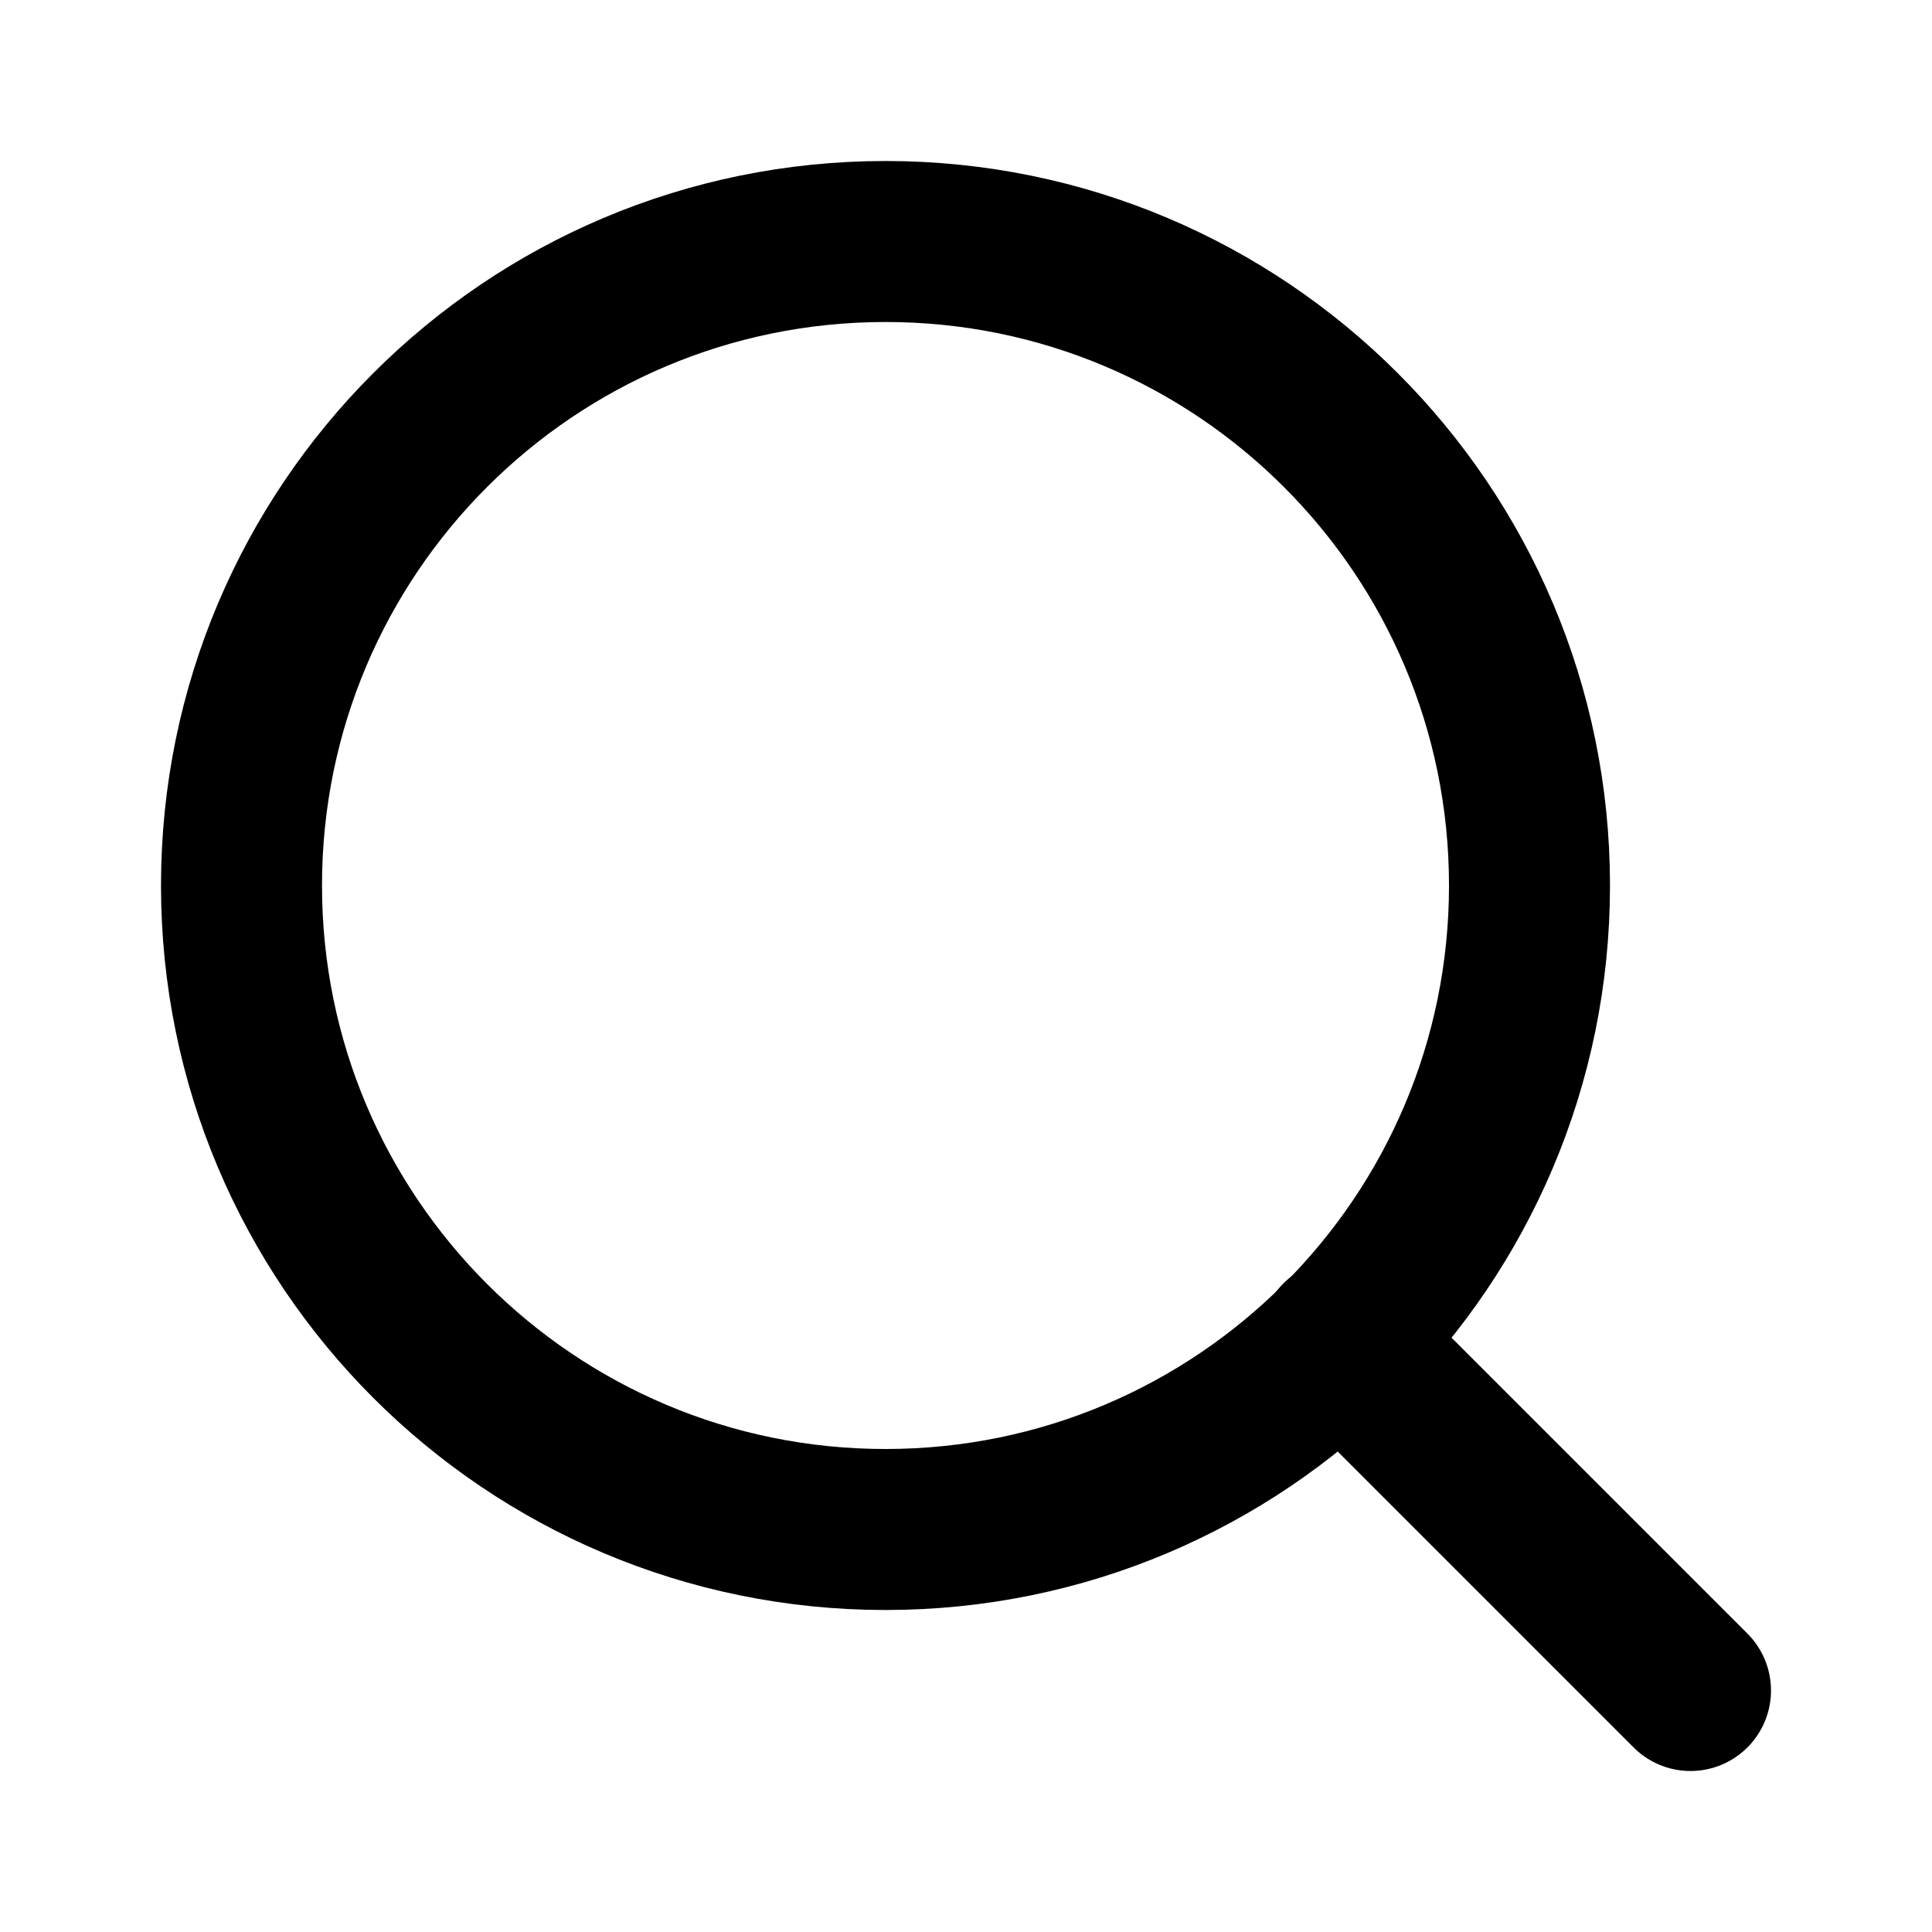
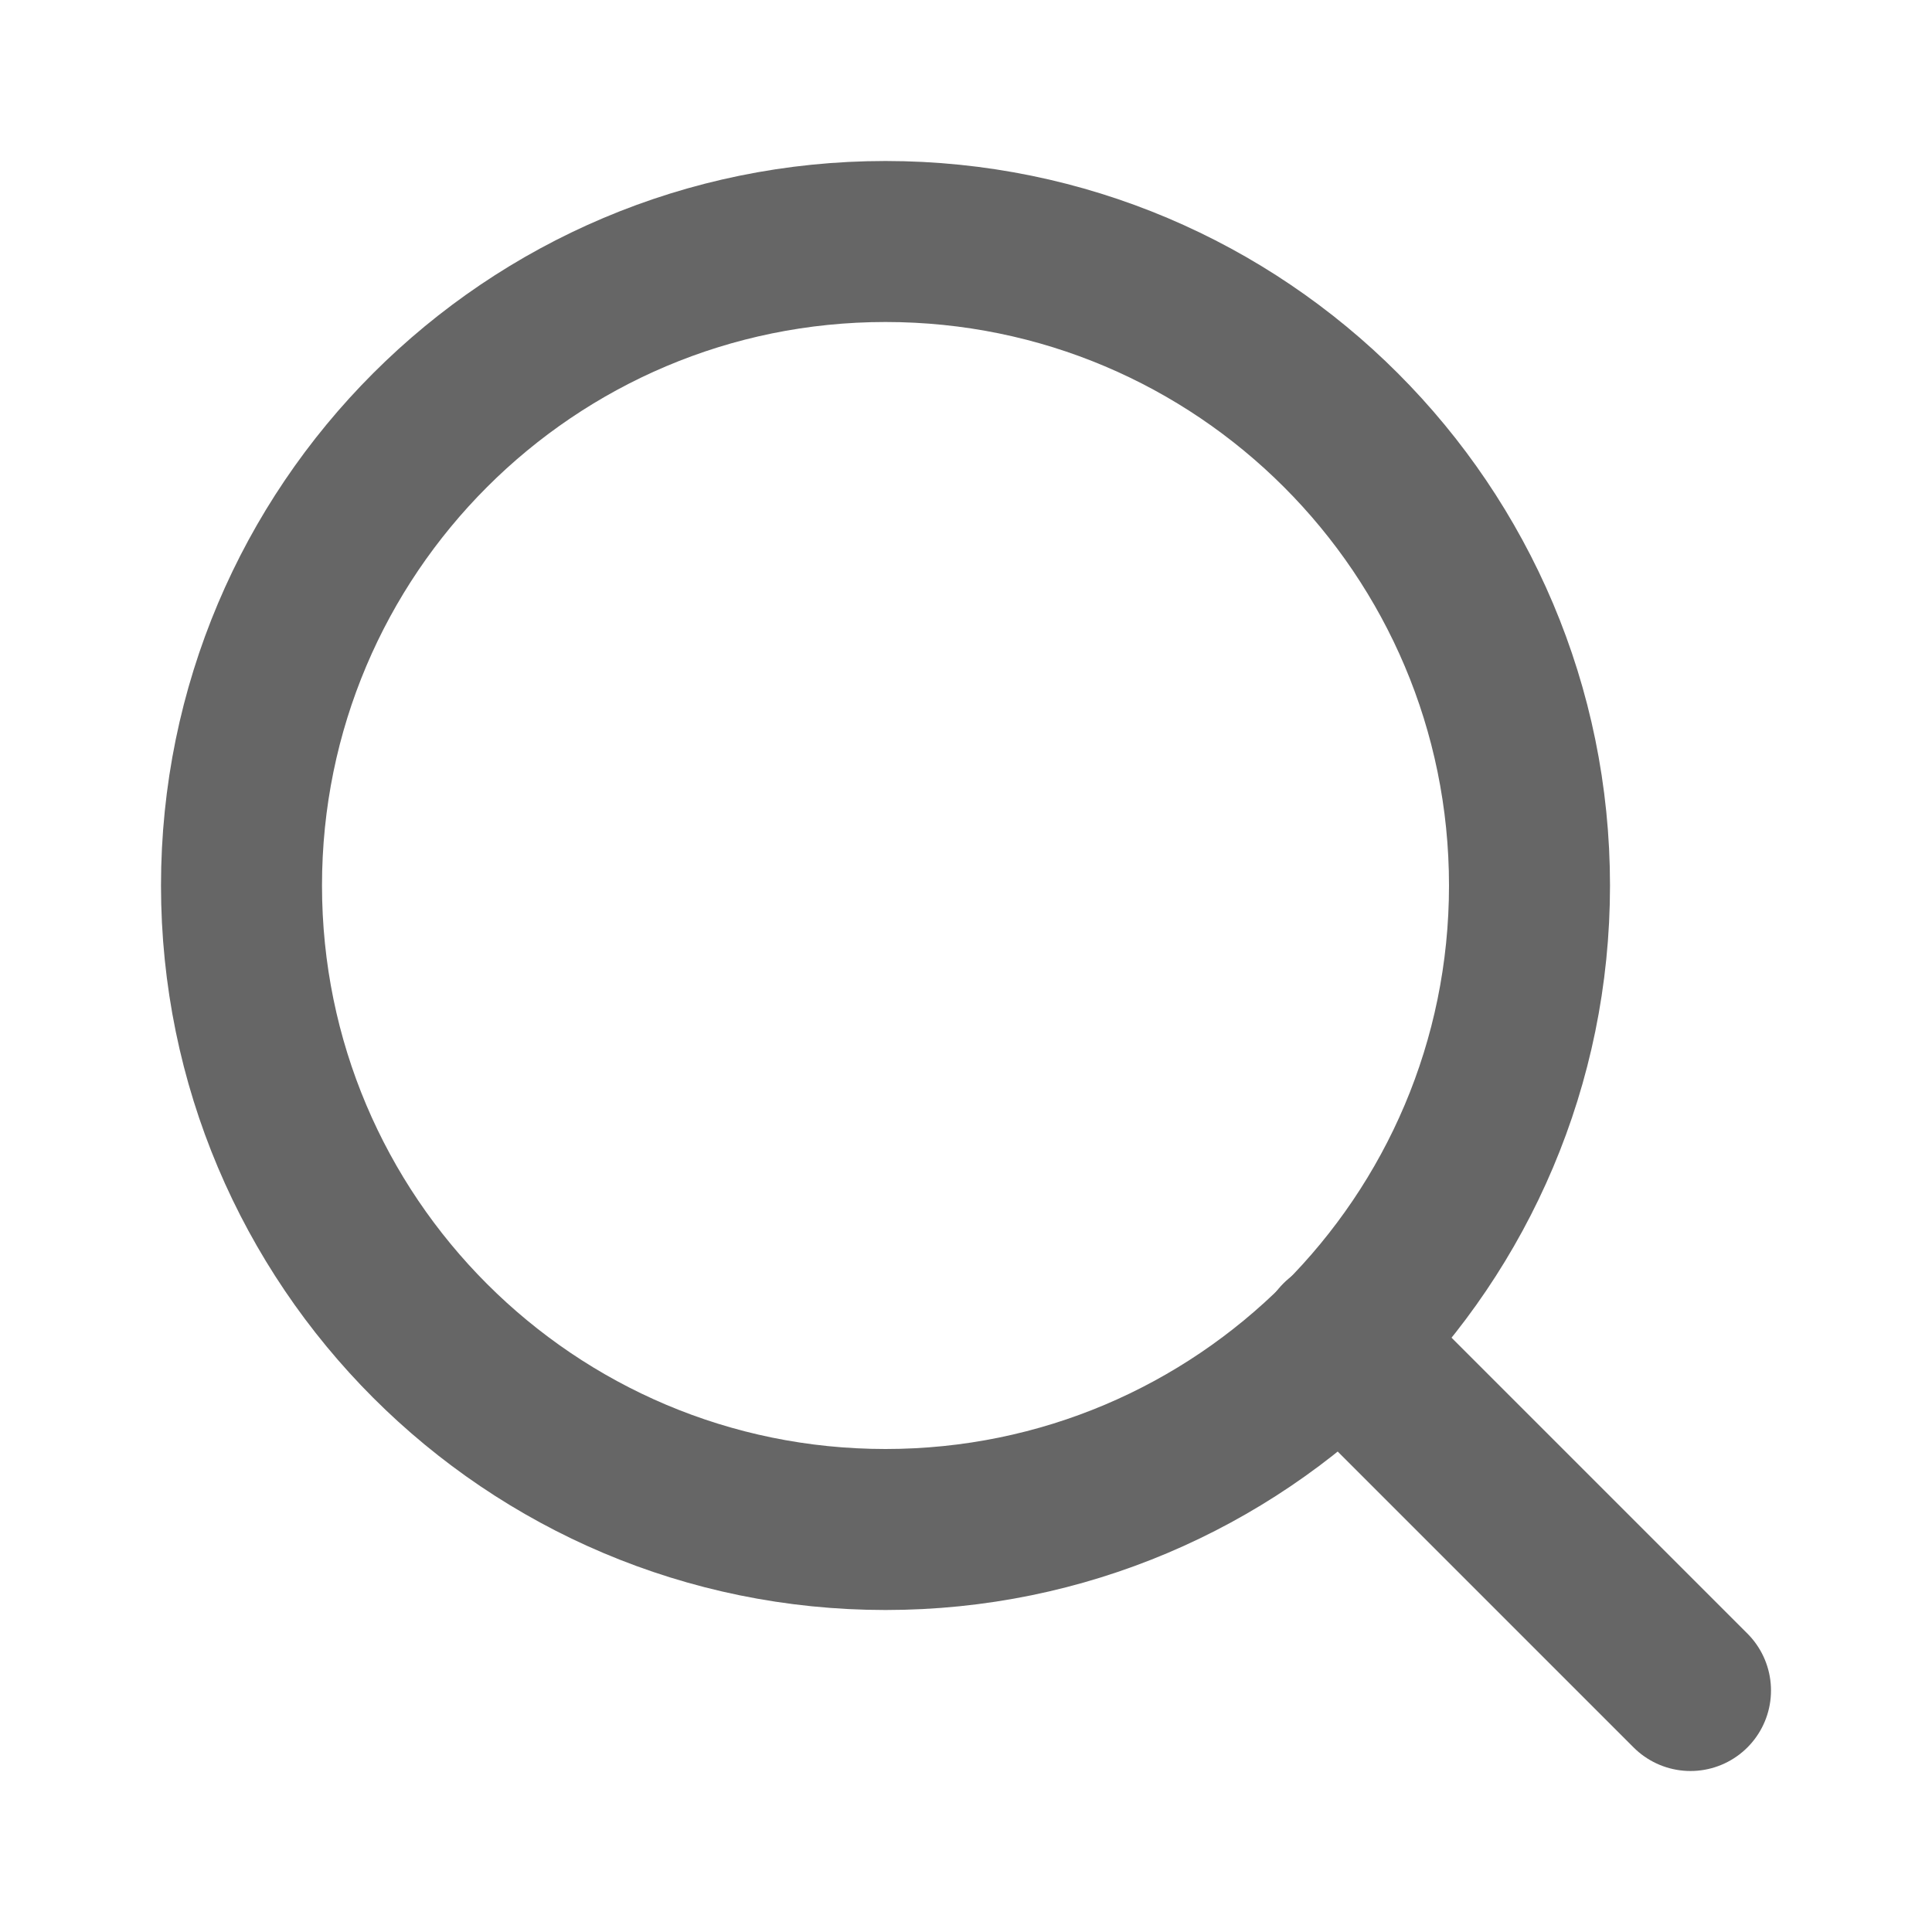
- <svg xmlns="http://www.w3.org/2000/svg" width="24" height="24" viewBox="0 0 24 24" fill="none" stroke="currentColor" stroke-width="2" stroke-linecap="round" stroke-linejoin="round" class="feather feather-search">
+ <svg xmlns="http://www.w3.org/2000/svg" width="24" height="24" viewBox="0 0 24 24" fill="none" stroke="#666" stroke-width="2" stroke-linecap="round" stroke-linejoin="round" class="feather feather-search">
  <circle cx="11" cy="11" r="8" />
  <line x1="21" y1="21" x2="16.65" y2="16.65" />
</svg>
